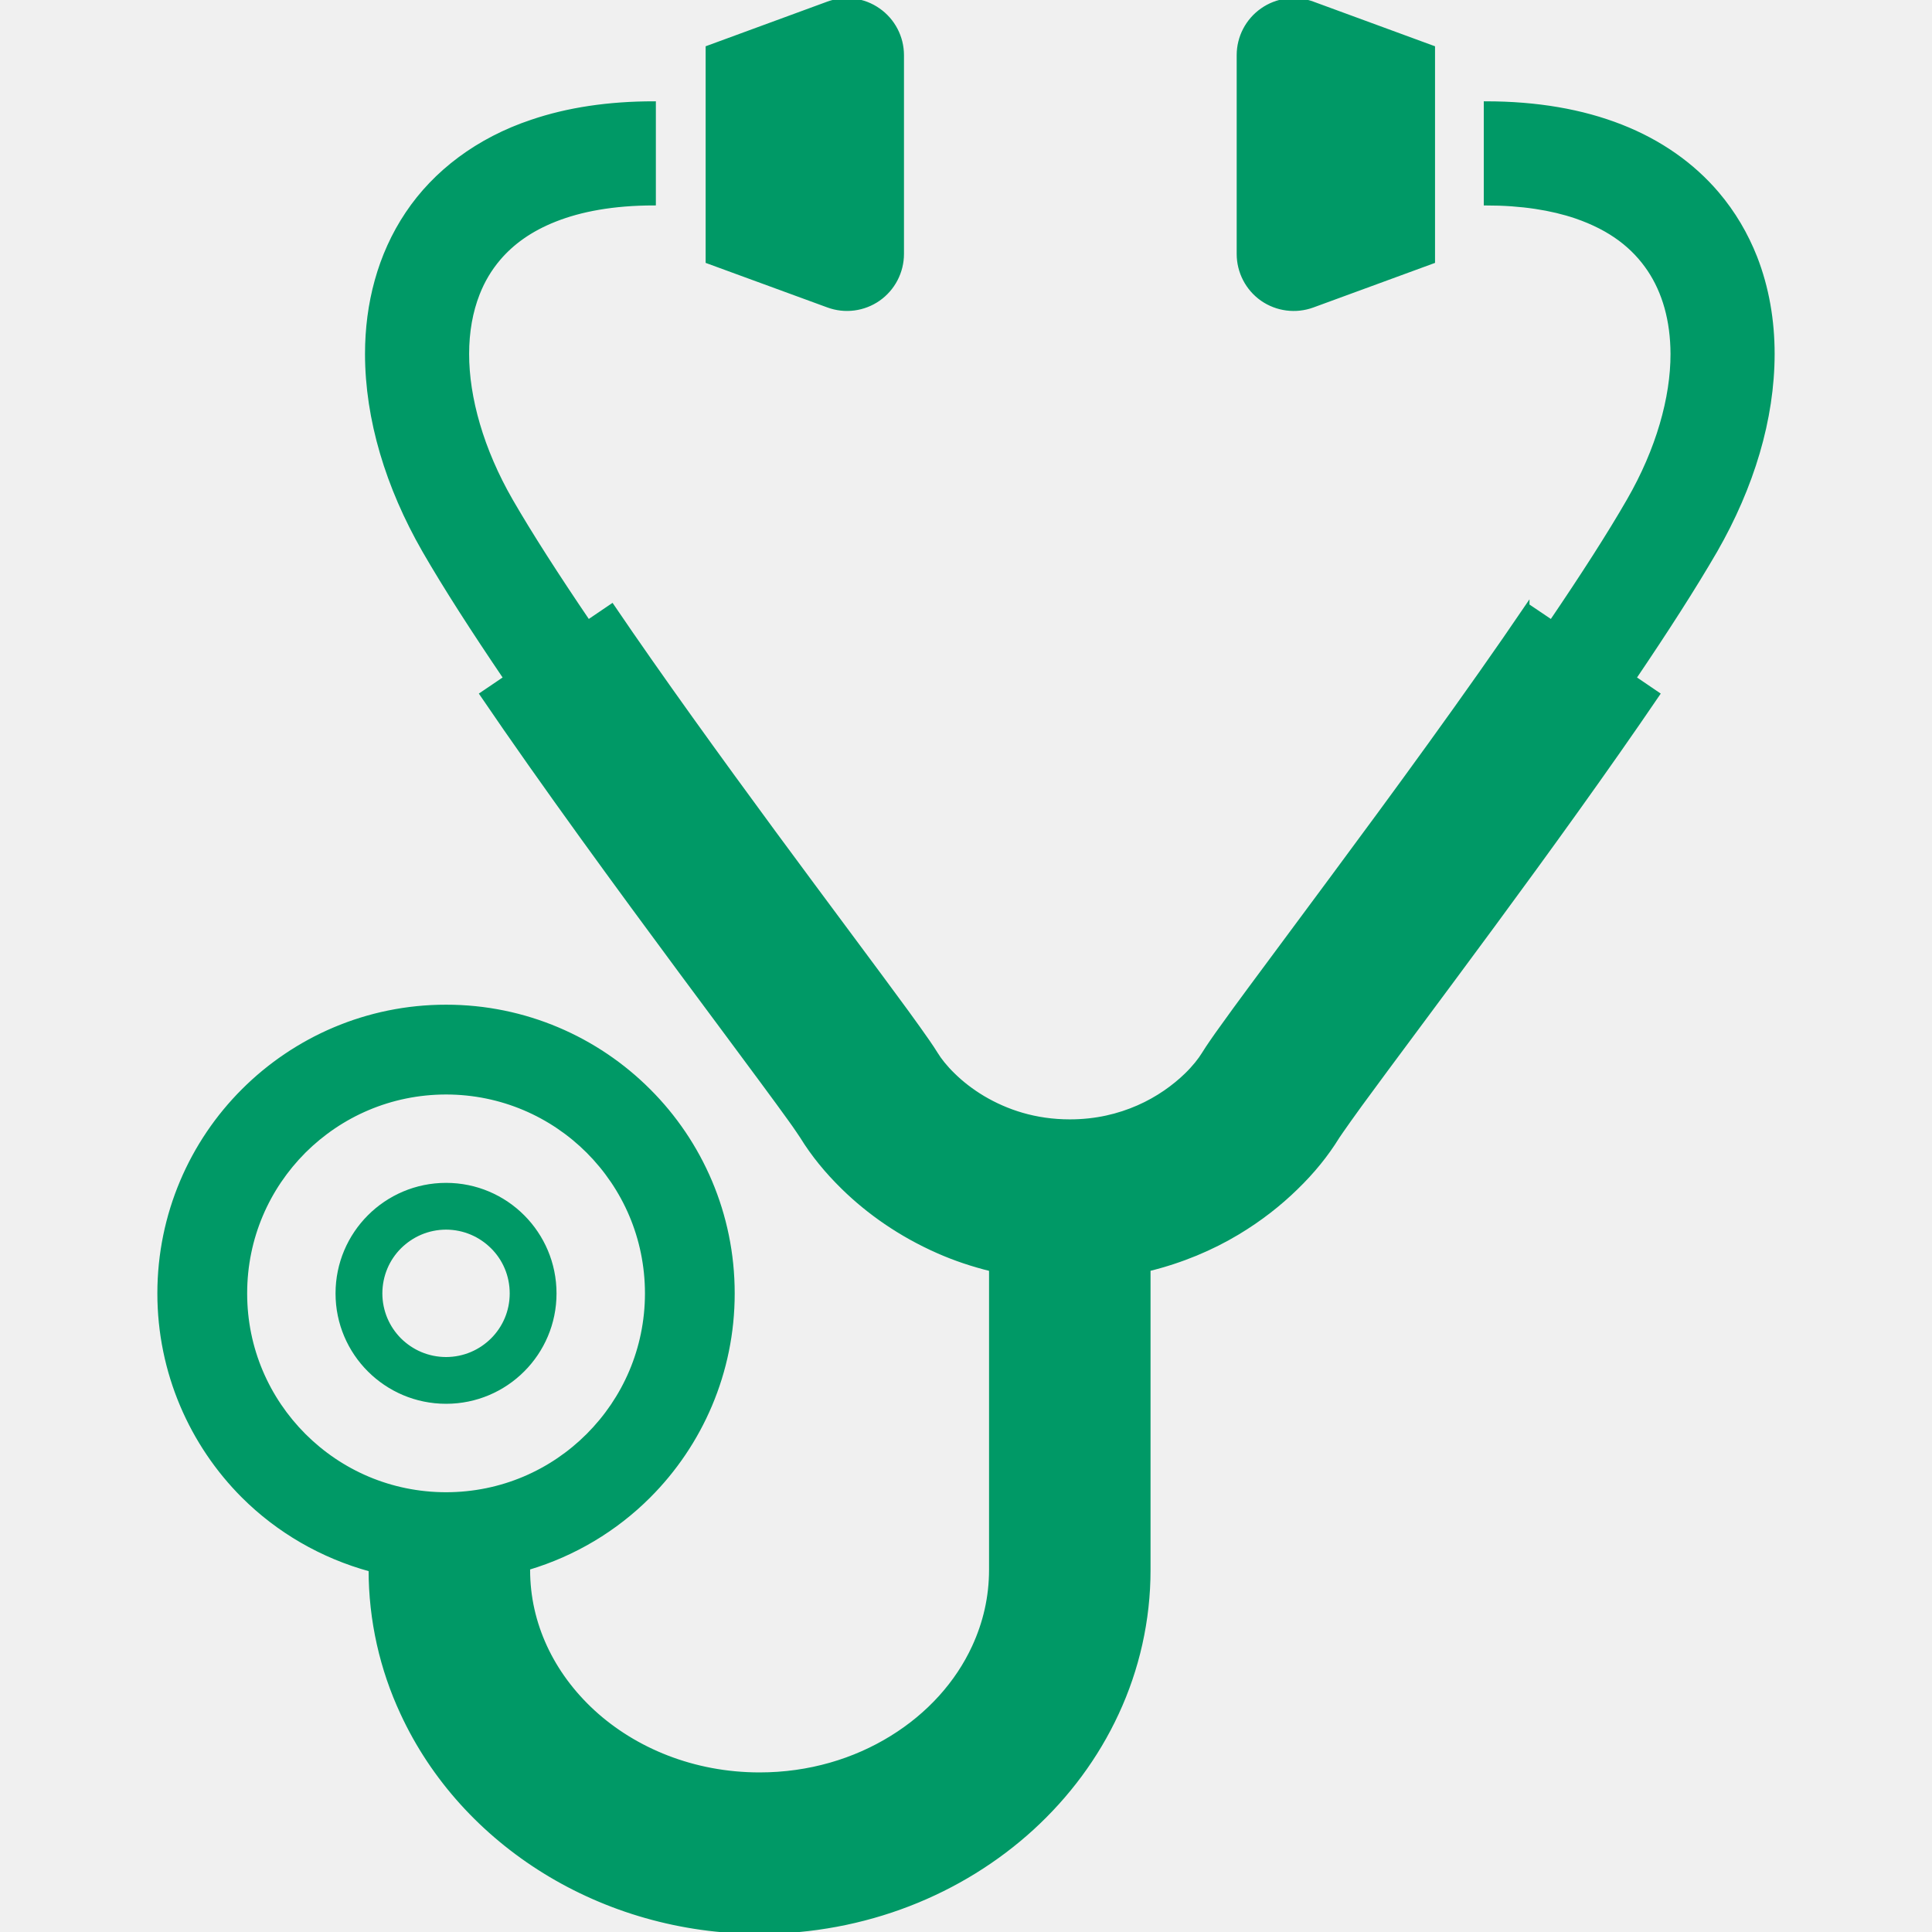
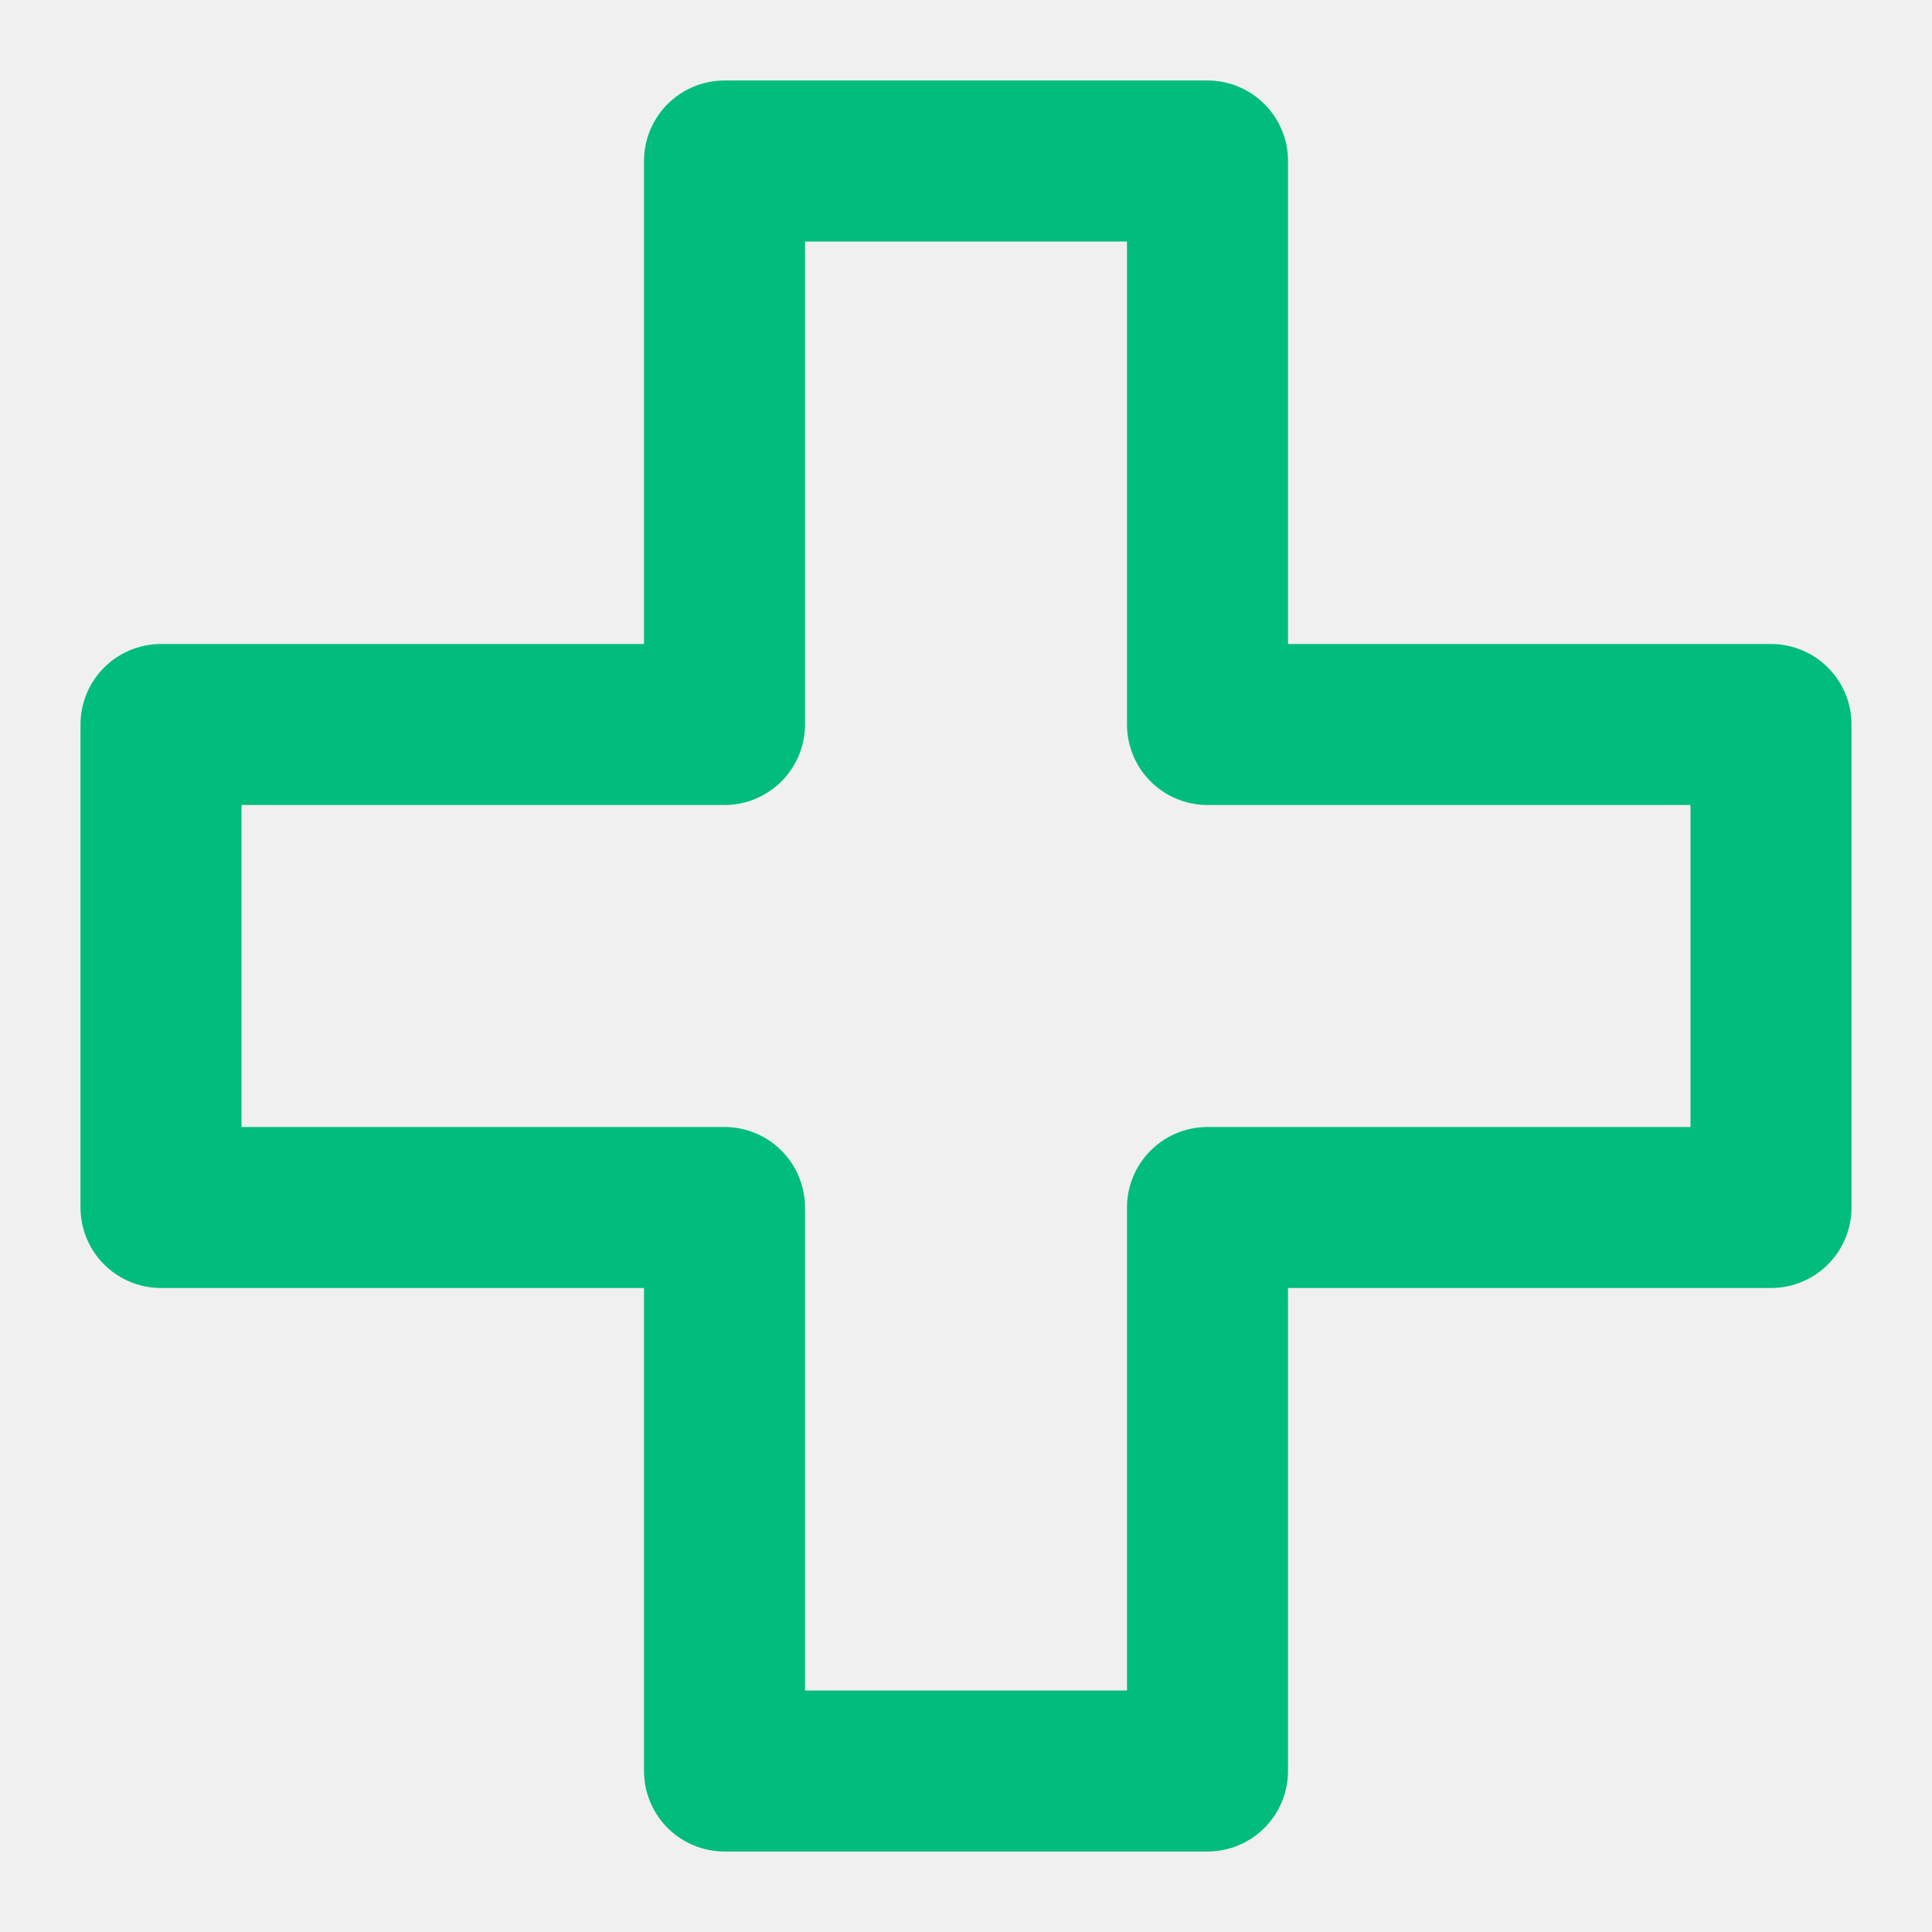
- <svg xmlns="http://www.w3.org/2000/svg" version="1.1" id="_x32_" width="800px" height="800px" viewBox="0 0 512 512" xml:space="preserve" fill="#009966" stroke="#009966">
+ <svg xmlns="http://www.w3.org/2000/svg" width="800px" height="800px" viewBox="0 0 48 48" fill="none">
  <g id="SVGRepo_bgCarrier" stroke-width="0" />
  <g id="SVGRepo_tracerCarrier" stroke-linecap="round" stroke-linejoin="round" />
  <g id="SVGRepo_iconCarrier">
-     <style type="text/css">  .st0{fill:#009966;}  </style>
-     <g>
-       <path class="st0" d="M469.797,93.801c0-8.828-1.453-17.5-4.625-25.625c-2.391-6.063-5.734-11.781-10.063-16.875 c-6.5-7.656-15.172-13.781-25.516-17.828c-10.344-4.063-22.328-6.125-35.875-6.125v26.594c9.641,0,17.531,1.313,23.859,3.453 c9.484,3.25,15.406,8.078,19.438,14.031c4,5.953,6.156,13.469,6.188,22.375c0.016,11.594-3.828,25.359-11.609,38.828 c-5.141,8.953-12.328,20.094-20.469,32.094l-6.297-4.25v-0.016c-15.844,23.359-35.563,50.281-52.063,72.531 c-8.25,11.156-15.688,21.141-21.516,29.016c-2.906,3.938-5.422,7.359-7.438,10.203c-1.031,1.406-1.922,2.688-2.719,3.844 s-1.469,2.156-2.172,3.297c-0.875,1.438-2.453,3.469-4.563,5.516c-3.188,3.094-7.547,6.266-12.734,8.531 c-5.203,2.281-11.172,3.75-18.109,3.75c-9.219,0-16.828-2.609-23-6.266c-3.078-1.844-5.734-3.938-7.844-6.016 c-2.125-2.047-3.688-4.078-4.563-5.516c-0.703-1.141-1.375-2.141-2.172-3.297c-1.5-2.172-3.359-4.766-5.641-7.906 c-7.969-10.906-20.906-28.141-35.203-47.547c-14.281-19.422-29.906-41-42.891-60.141l-6.297,4.266 c-8.156-12.016-15.313-23.125-20.484-32.094c-7.75-13.469-11.609-27.234-11.594-38.828c0-5.938,0.984-11.266,2.797-15.906 c1.359-3.484,3.203-6.578,5.563-9.359c3.547-4.141,8.281-7.656,14.984-10.297c6.656-2.625,15.281-4.297,26.141-4.297V27.348 c-12.063,0-22.859,1.625-32.375,4.859c-14.266,4.766-25.672,13.375-33.031,24.391c-7.375,11-10.672,23.984-10.672,37.203 c0.016,17.297,5.453,35.219,15.141,52.109c5.688,9.875,13.156,21.422,21.516,33.766l-6.297,4.266 c16.516,24.297,36.453,51.5,53.078,73.953c8.313,11.203,15.75,21.188,21.469,28.938c2.844,3.859,5.281,7.156,7.109,9.719 c0.906,1.266,1.672,2.328,2.234,3.188c0.563,0.828,0.969,1.438,1.031,1.531c2.922,4.75,6.594,9.25,11,13.547 c6.609,6.453,14.969,12.391,25.078,16.844c4.344,1.922,9.047,3.516,14.016,4.734v79.594c0,7.281-1.594,14.094-4.531,20.453 c-4.375,9.516-11.953,17.969-21.797,24.031c-9.828,6.078-21.844,9.734-34.984,9.734c-17.516,0-33.063-6.5-44.031-16.531 c-5.484-5.031-9.813-10.891-12.75-17.234c-2.938-6.359-4.531-13.172-4.531-20.453v-0.438c12.234-3.656,23.203-10.266,31.969-19.047 c13.734-13.719,22.266-32.813,22.25-53.734c0.016-20.969-8.516-40.047-22.25-53.75c-13.719-13.734-32.781-22.281-53.734-22.266 c-20.969-0.016-40.031,8.531-53.766,22.266c-13.719,13.703-22.25,32.781-22.25,53.75c0,20.922,8.531,40.016,22.25,53.734 c9.188,9.172,20.797,15.954,33.734,19.485c-0.016,13.453,3,26.422,8.406,38.016c8.063,17.453,21.359,31.922,37.766,42.047 s36.031,15.953,56.938,15.953c27.891-0.016,53.453-10.328,72.234-27.469c9.391-8.594,17.109-18.906,22.484-30.531 c5.391-11.594,8.406-24.563,8.391-38.016v-79.61c8.797-2.156,16.734-5.531,23.563-9.625c5.969-3.578,11.141-7.641,15.531-11.938 c4.438-4.297,8.078-8.797,11-13.547c0.078-0.094,0.469-0.703,1.047-1.531c1.078-1.578,2.813-3.984,4.953-6.953 c7.625-10.453,20.672-27.813,35.094-47.406c14.453-19.625,30.281-41.516,43.828-61.438l-6.281-4.266 c8.344-12.328,15.813-23.922,21.516-33.766C464.344,129.02,469.781,111.098,469.797,93.801z M118.219,395.958 c-14.75-0.016-27.969-5.938-37.625-15.578C70.938,370.708,65,357.473,65,342.77c0-14.75,5.938-27.969,15.594-37.656 c9.656-9.609,22.875-15.547,37.625-15.563c14.719,0.016,27.953,5.953,37.594,15.563c9.672,9.688,15.594,22.906,15.609,37.656 c-0.016,14.703-5.938,27.938-15.609,37.609C146.172,390.02,132.938,395.942,118.219,395.958z" />
-       <path class="st0" d="M232.813,79.286c3.906-2.734,6.25-7.219,6.25-12V14.614c0-4.766-2.344-9.25-6.25-11.969 c-3.906-2.75-8.906-3.391-13.391-1.75L187.5,12.614v56.703l31.922,11.688C223.906,82.661,228.906,82.004,232.813,79.286z" />
-       <path class="st0" d="M334.469,79.286c3.906,2.719,8.922,3.375,13.406,1.734l31.922-11.703V12.614L347.875,0.895 c-4.484-1.656-9.5-1-13.406,1.75c-3.906,2.734-6.234,7.203-6.234,11.969v52.672C328.234,72.067,330.563,76.551,334.469,79.286z" />
-       <path class="st0" d="M118.219,313.973c-15.906,0-28.797,12.891-28.797,28.797c0,15.875,12.891,28.75,28.797,28.75 c15.891,0,28.766-12.875,28.766-28.75C146.984,326.864,134.109,313.973,118.219,313.973z M130.5,355.036 c-3.172,3.156-7.484,5.078-12.281,5.094c-4.828-0.016-9.125-1.938-12.313-5.094c-3.141-3.156-5.063-7.469-5.078-12.266 c0.016-4.828,1.938-9.156,5.078-12.297c3.188-3.156,7.484-5.094,12.313-5.109c4.797,0.016,9.109,1.953,12.281,5.109 c3.156,3.141,5.078,7.469,5.078,12.297C135.578,347.567,133.656,351.879,130.5,355.036z" />
-     </g>
+     <rect width="48" height="48" fill="white" fill-opacity="0.01" />
+     <path d="M30 4H18V18H4V30H18V44H30V30H44V18H30V4Z" fill="" stroke="#00BC7D" stroke-width="4" stroke-linejoin="round" />
  </g>
</svg>
